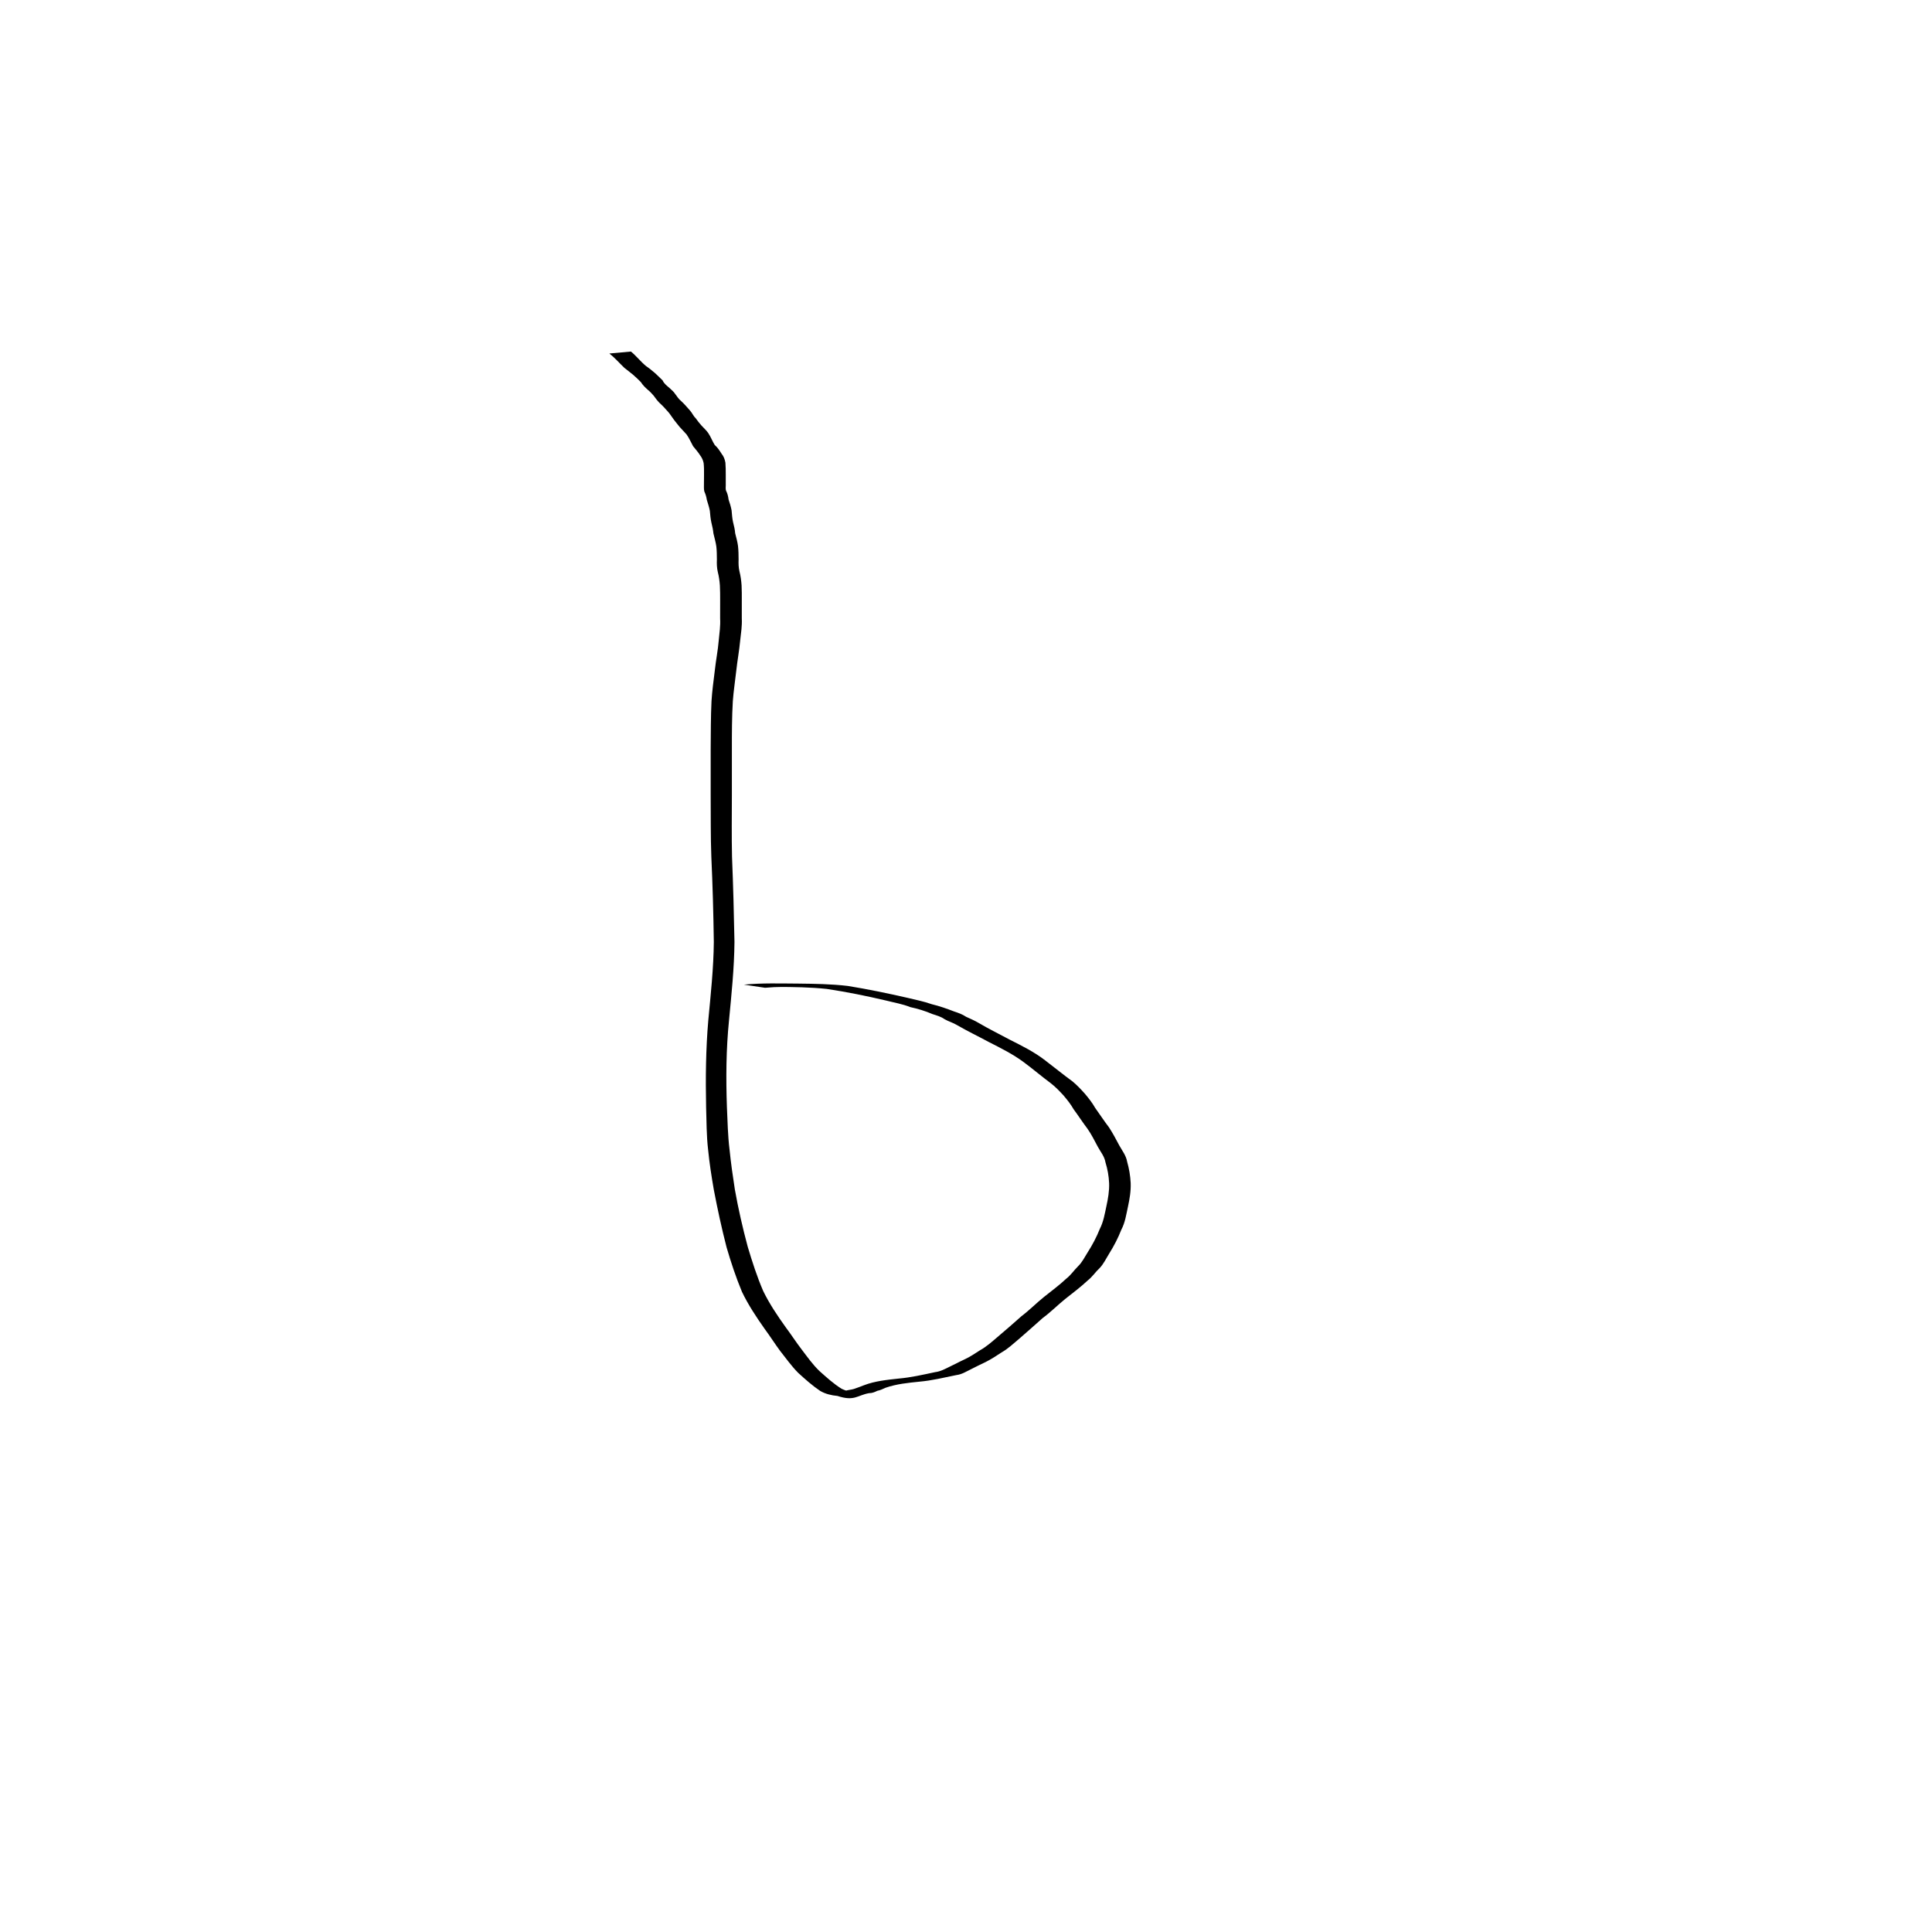
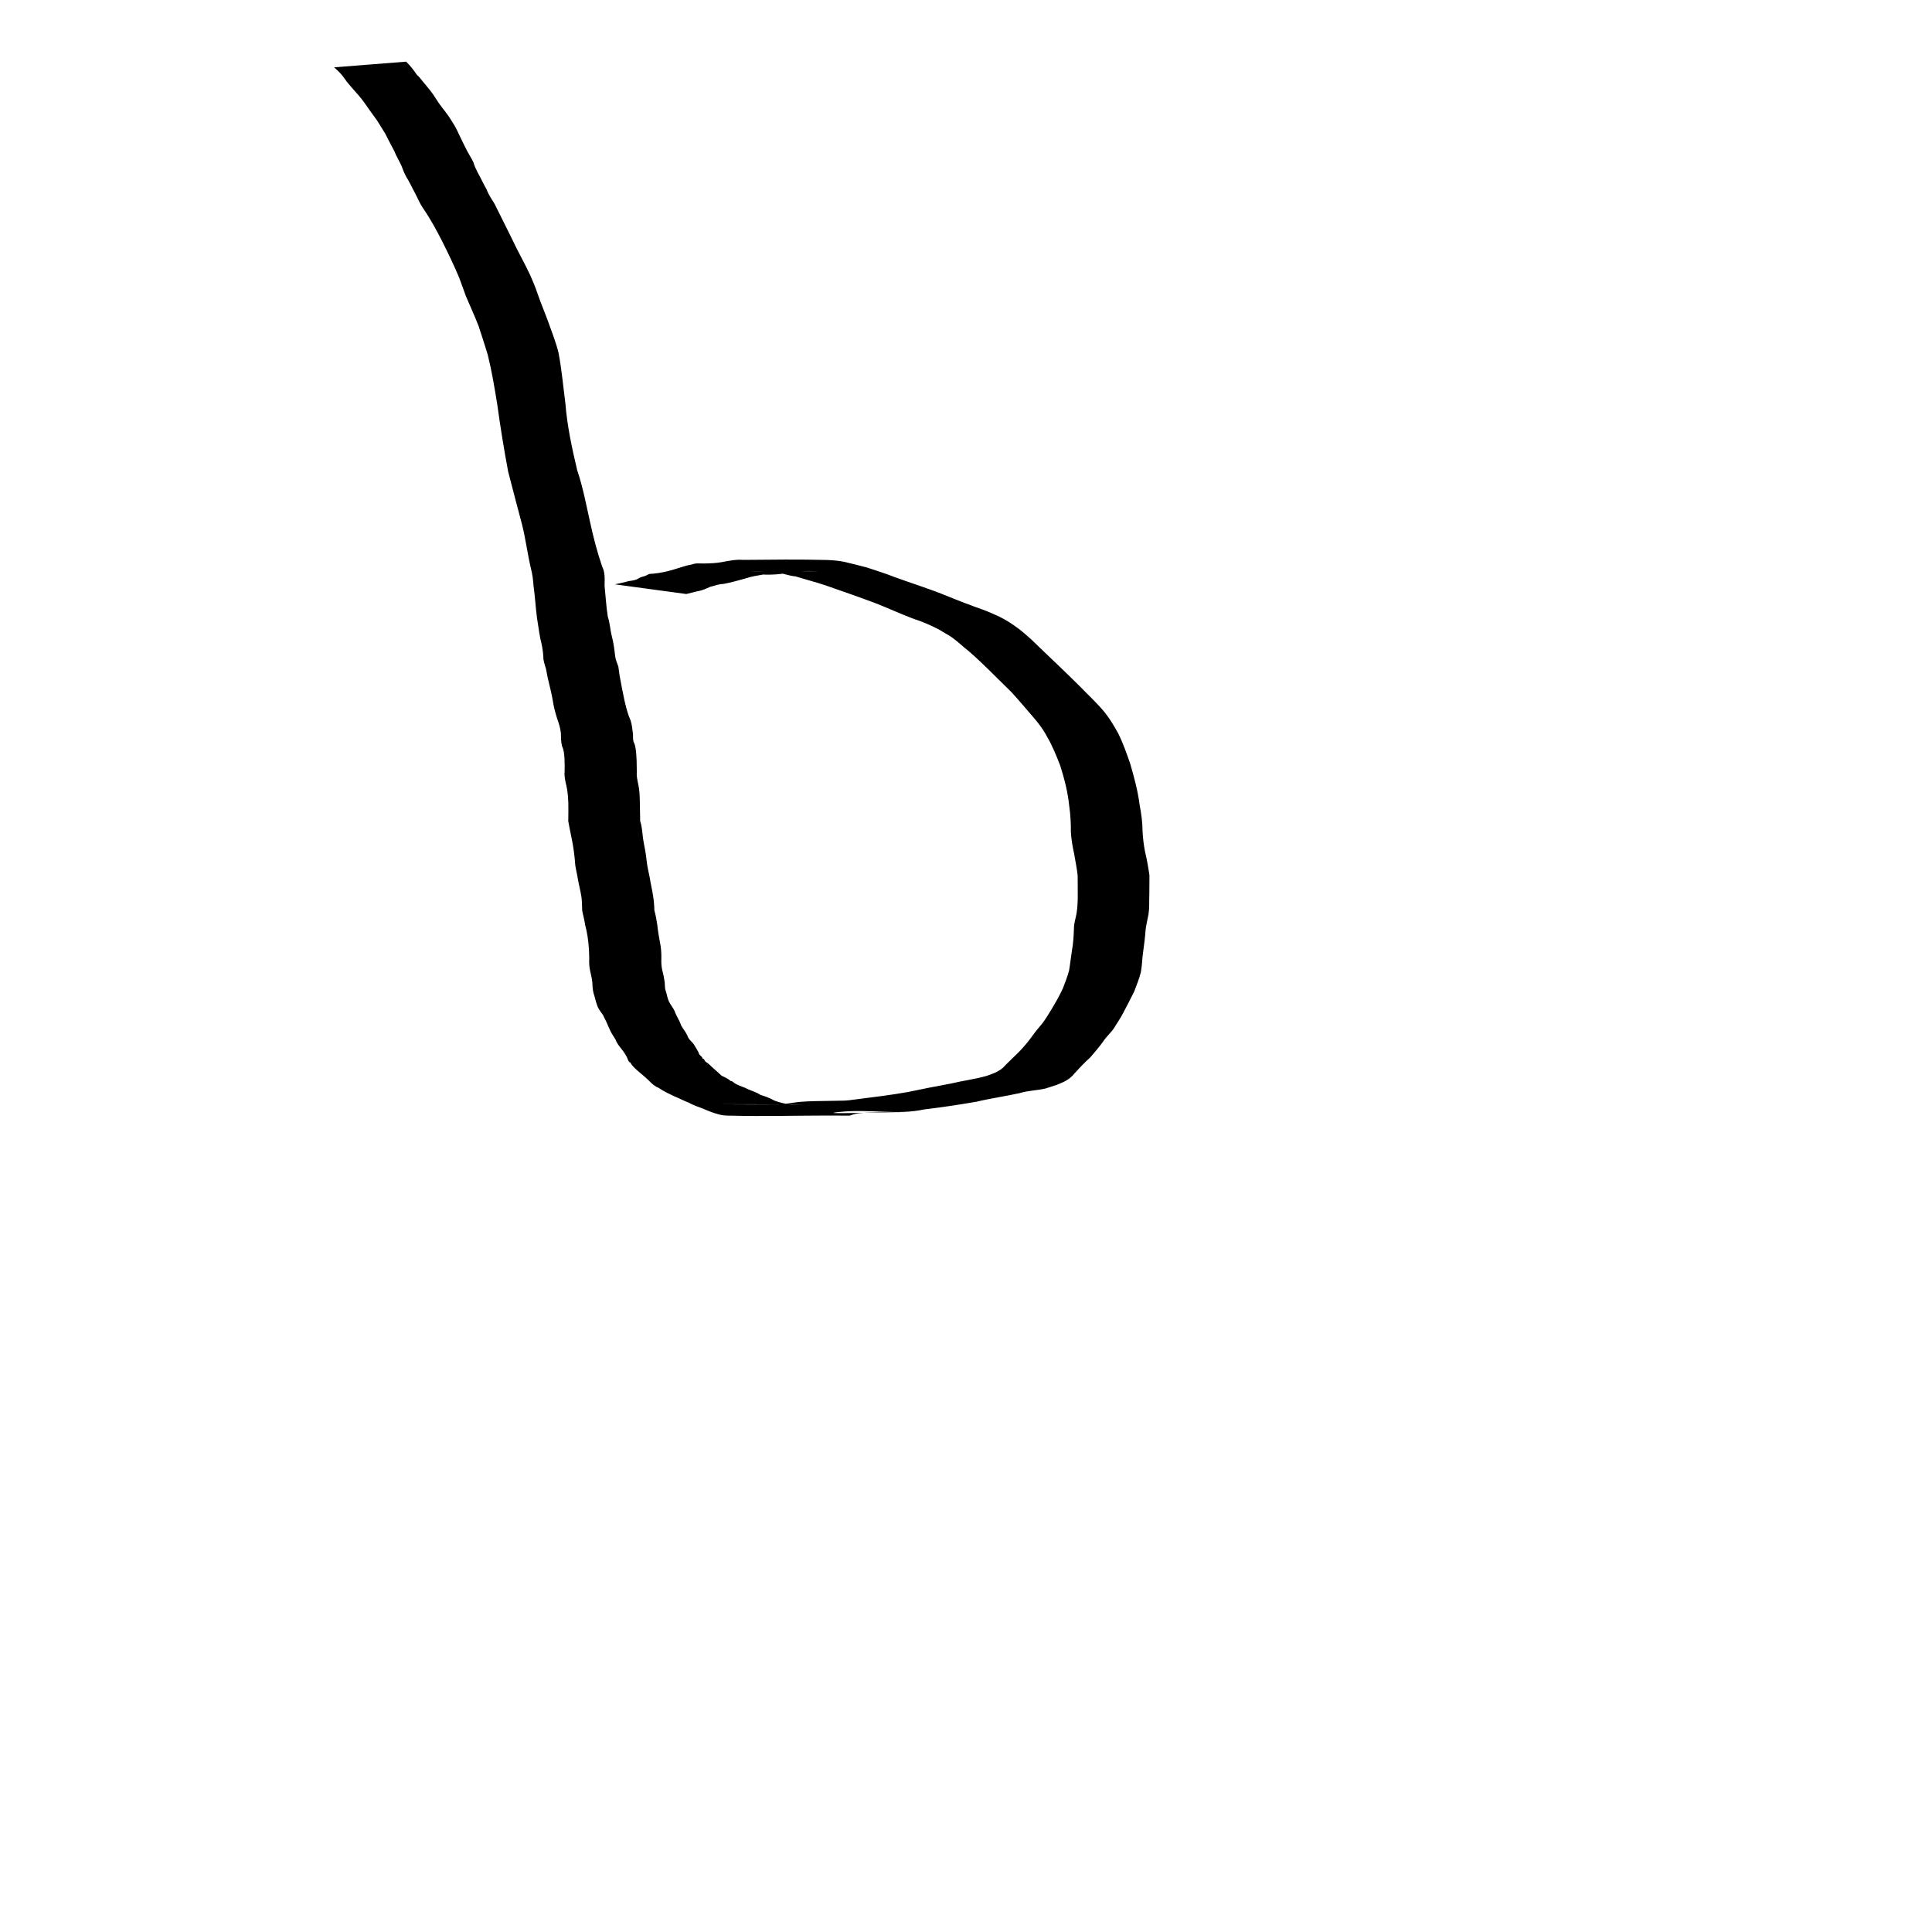
<svg xmlns="http://www.w3.org/2000/svg" width="1000" height="1000" viewBox="0 0 264.583 264.583" version="1.1" id="svg1">
-   <defs id="defs1">
-     <rect x="256.667" y="116.667" width="508.333" height="661.667" id="rect3" />
-   </defs>
-   <text xml:space="preserve" transform="scale(0.2645833)" id="text3" style="text-align:start;writing-mode:lr-tb;direction:ltr;white-space:pre;shape-inside:url(#rect3);display:inline;fill:#000000;stroke-width:19.521" />
-   <path style="fill:#000000;stroke-width:5.165" id="path9" d="m 83.451,48.41 c 0.753,0.59 1.374,1.319 2.065,1.974 0.41,0.331 0.835,0.642 1.236,0.984 0.354,0.304 0.687,0.632 1.016,0.963 0.258,0.422 0.612,0.751 0.979,1.079 0.287,0.23 0.529,0.506 0.773,0.779 0.238,0.332 0.484,0.664 0.769,0.958 0.43,0.388 0.823,0.809 1.202,1.247 0.302,0.34 0.527,0.739 0.807,1.096 0.268,0.328 0.511,0.673 0.79,0.992 0.302,0.35 0.642,0.665 0.939,1.019 0.358,0.499 0.591,1.074 0.892,1.607 0.32,0.404 0.656,0.768 0.934,1.206 0.253,0.338 0.43,0.691 0.509,1.104 0.061,0.535 0.055,1.075 0.052,1.612 -0.002,0.404 -0.004,0.808 -0.01,1.212 0.007,0.358 -0.033,0.716 0.054,1.065 0.171,0.367 0.281,0.748 0.34,1.147 0.148,0.499 0.32,0.987 0.414,1.501 0.05,0.546 0.091,1.078 0.211,1.615 0.124,0.49 0.231,0.983 0.281,1.487 0.135,0.588 0.308,1.163 0.394,1.762 0.072,0.589 0.072,1.184 0.079,1.777 -0.023,0.594 -0.01,1.168 0.126,1.747 0.16,0.606 0.24,1.226 0.285,1.85 0.033,0.68 0.037,1.362 0.035,2.043 0.002,0.817 0.003,1.634 -0.004,2.45 0.06,0.997 -0.087,1.979 -0.184,2.969 -0.114,1.411 -0.401,2.799 -0.549,4.207 -0.169,1.386 -0.361,2.762 -0.447,4.158 -0.103,2.161 -0.094,4.326 -0.113,6.489 -0.008,2.138 0.004,4.275 -2.65e-4,6.413 0.019,2.802 -0.014,5.604 0.089,8.404 0.18,3.891 0.288,7.784 0.341,11.679 -0.033,3.59 -0.423,7.165 -0.757,10.736 -0.344,3.952 -0.379,7.913 -0.299,11.876 0.065,1.952 0.044,3.904 0.276,5.844 0.178,1.837 0.467,3.659 0.781,5.477 0.504,2.645 1.075,5.28 1.749,7.888 0.601,2.058 1.28,4.105 2.105,6.085 0.857,1.788 1.956,3.441 3.095,5.058 0.73,0.983 1.383,2.02 2.109,3.006 0.809,1.024 1.568,2.096 2.486,3.026 0.964,0.879 1.939,1.753 3.023,2.483 0.733,0.422 1.535,0.608 2.367,0.687 2.332,0.77 2.712,-0.097 4.318,-0.38 0.423,7.9e-4 0.76,-0.134 1.132,-0.321 0.416,-0.073 0.765,-0.256 1.148,-0.424 1.489,-0.516 3.065,-0.67 4.623,-0.83 1.717,-0.149 3.385,-0.564 5.068,-0.904 0.74,-0.085 1.363,-0.495 2.019,-0.811 0.662,-0.337 1.329,-0.667 2.006,-0.987 0.746,-0.379 1.458,-0.839 2.155,-1.304 0.89,-0.498 1.617,-1.207 2.397,-1.851 1.091,-0.941 2.165,-1.904 3.243,-2.862 1.094,-0.8 2.037,-1.769 3.091,-2.616 1.054,-0.826 2.109,-1.631 3.089,-2.541 0.619,-0.483 1.036,-1.146 1.607,-1.672 0.556,-0.58 0.887,-1.313 1.309,-1.986 0.655,-1.045 1.224,-2.139 1.674,-3.289 0.516,-0.976 0.663,-2.053 0.896,-3.113 0.234,-1.08 0.422,-2.17 0.377,-3.277 -0.05,-0.994 -0.212,-1.959 -0.485,-2.914 -0.141,-0.84 -0.67,-1.497 -1.073,-2.22 -0.449,-0.842 -0.889,-1.687 -1.414,-2.485 -0.664,-0.863 -1.253,-1.777 -1.89,-2.66 -0.392,-0.693 -0.882,-1.314 -1.392,-1.923 -0.53,-0.6 -1.087,-1.185 -1.703,-1.699 -1.281,-0.933 -2.506,-1.94 -3.769,-2.898 -1.49,-1.154 -3.17,-1.982 -4.844,-2.828 -1.422,-0.769 -2.877,-1.474 -4.268,-2.298 -0.544,-0.325 -1.128,-0.567 -1.7,-0.832 -0.509,-0.343 -1.078,-0.543 -1.657,-0.733 -0.997,-0.385 -2.004,-0.739 -3.045,-0.989 -1.088,-0.388 -2.224,-0.604 -3.345,-0.879 -2.702,-0.615 -5.417,-1.182 -8.154,-1.622 -2.261,-0.268 -4.543,-0.296 -6.817,-0.323 -2.474,-0.012 -4.947,-0.093 -7.411,0.143 0,0 2.894,0.431 2.894,0.431 v 0 c 0.83,-0.073 1.647,-0.118 2.48,-0.119 0.249,-2.6e-4 0.996,3e-5 0.747,-2.6e-4 -0.531,-8e-4 -3.76,-0.003 -1.594,-0.001 2.277,0.015 4.561,0.038 6.827,0.279 2.737,0.411 5.451,0.963 8.145,1.596 1.102,0.284 2.233,0.466 3.29,0.894 1.046,0.22 2.068,0.54 3.052,0.96 0.562,0.184 1.143,0.338 1.629,0.687 0.546,0.318 1.174,0.483 1.716,0.816 1.419,0.822 2.897,1.529 4.34,2.308 1.656,0.843 3.317,1.667 4.813,2.78 1.26,0.936 2.454,1.956 3.714,2.893 0.627,0.483 1.171,1.063 1.709,1.64 0.507,0.604 1.004,1.215 1.391,1.904 0.648,0.871 1.229,1.787 1.888,2.65 0.547,0.773 0.964,1.623 1.41,2.455 0.38,0.714 0.928,1.337 1.063,2.159 0.288,0.928 0.456,1.866 0.501,2.84 0.041,1.081 -0.148,2.148 -0.379,3.203 -0.224,1.046 -0.394,2.1 -0.89,3.066 -0.449,1.132 -1.019,2.208 -1.676,3.234 -0.413,0.657 -0.756,1.367 -1.324,1.911 -0.546,0.54 -0.972,1.194 -1.586,1.671 -0.967,0.908 -2.035,1.691 -3.07,2.52 -1.054,0.846 -1.999,1.817 -3.08,2.632 -1.083,0.963 -2.172,1.917 -3.281,2.85 -0.764,0.653 -1.512,1.325 -2.397,1.816 -0.699,0.446 -1.388,0.918 -2.145,1.262 -0.686,0.31 -1.337,0.677 -2.02,0.992 -0.638,0.317 -1.265,0.655 -1.985,0.74 -1.66,0.356 -3.316,0.734 -5.012,0.882 -1.591,0.174 -3.212,0.334 -4.719,0.909 -0.378,0.168 -0.768,0.278 -1.152,0.429 -0.364,0.154 -0.739,0.185 -1.124,0.261 -1.157,0.338 -3.21,0.715 1.579,0.335 -0.823,-0.044 -1.622,-0.169 -2.371,-0.538 -1.106,-0.681 -2.059,-1.562 -3.028,-2.421 -0.933,-0.894 -1.681,-1.959 -2.462,-2.985 -0.752,-0.974 -1.41,-2.013 -2.151,-2.995 -1.142,-1.594 -2.242,-3.226 -3.103,-4.994 -0.844,-1.959 -1.5,-4.002 -2.112,-6.043 -0.697,-2.593 -1.298,-5.216 -1.767,-7.86 -0.283,-1.817 -0.542,-3.637 -0.727,-5.466 -0.239,-1.931 -0.269,-3.874 -0.359,-5.817 -0.139,-3.951 -0.112,-7.903 0.284,-11.842 0.341,-3.581 0.718,-7.168 0.75,-10.767 -0.073,-3.895 -0.176,-7.79 -0.336,-11.683 -0.06,-2.799 -0.025,-5.597 -0.02,-8.396 -0.007,-2.137 -0.001,-4.274 7.9e-4,-6.411 -0.001,-2.157 0.003,-4.316 0.129,-6.47 0.102,-1.391 0.314,-2.762 0.468,-4.146 0.15,-1.407 0.416,-2.798 0.544,-4.207 0.114,-0.998 0.271,-1.991 0.217,-3 -0.005,-0.817 -0.003,-1.634 8e-4,-2.451 -0.003,-0.688 0.011,-1.376 -0.028,-2.064 -0.044,-0.64 -0.127,-1.275 -0.287,-1.898 -0.133,-0.558 -0.145,-1.107 -0.123,-1.681 -0.003,-0.605 -0.013,-1.213 -0.08,-1.815 -0.078,-0.594 -0.242,-1.166 -0.389,-1.746 -0.036,-0.519 -0.161,-1.024 -0.29,-1.527 -0.117,-0.533 -0.152,-1.061 -0.2,-1.605 -0.095,-0.508 -0.242,-0.999 -0.413,-1.487 -0.053,-0.412 -0.143,-0.823 -0.337,-1.194 -0.118,-0.305 -0.023,-0.655 -0.049,-0.976 -0.002,-0.404 2.24e-4,-0.809 2.09e-4,-1.213 -0.003,-0.556 -4.3e-5,-1.113 -0.047,-1.667 -0.082,-0.451 -0.228,-0.856 -0.52,-1.218 C 98.542,61.705 98.277,61.289 97.886,60.946 97.55,60.425 97.346,59.823 96.995,59.309 96.731,58.92 96.368,58.618 96.057,58.266 95.773,57.95 95.516,57.615 95.27,57.269 c -0.334,-0.307 -0.496,-0.763 -0.812,-1.089 -0.386,-0.444 -0.769,-0.885 -1.203,-1.28 -0.308,-0.246 -0.524,-0.595 -0.757,-0.901 -0.203,-0.323 -0.506,-0.585 -0.785,-0.842 -0.365,-0.317 -0.769,-0.608 -0.969,-1.062 -0.338,-0.331 -0.673,-0.665 -1.022,-0.985 -0.403,-0.342 -0.808,-0.681 -1.247,-0.977 -0.735,-0.606 -1.327,-1.382 -2.066,-1.989 z" />
+   <defs id="defs1" />
+   <path style="fill:#000000;stroke-width:26.458" id="path4" d="m 45.752,9.22 c 0.538,0.479 1.066,0.968 1.459,1.575 0.316,0.467 0.698,0.892 1.065,1.322 0.547,0.603 1.09,1.21 1.567,1.87 0.593,0.846 1.191,1.691 1.804,2.524 0.368,0.585 0.727,1.174 1.093,1.761 0.412,0.819 0.84,1.629 1.268,2.44 0.258,0.68 0.655,1.294 0.956,1.953 0.199,0.534 0.401,1.064 0.678,1.563 0.45,0.705 0.781,1.473 1.189,2.202 0.373,0.695 0.646,1.418 1.093,2.072 1.013,1.456 1.856,3.021 2.661,4.599 0.813,1.638 1.618,3.283 2.316,4.975 0.319,0.832 0.604,1.675 0.913,2.51 0.569,1.344 1.185,2.666 1.714,4.027 0.446,1.323 0.865,2.654 1.273,3.989 0.555,2.233 0.927,4.505 1.296,6.775 0.423,3.078 0.918,6.145 1.492,9.199 0.614,2.437 1.279,4.864 1.914,7.298 0.491,1.97 0.738,3.987 1.201,5.963 0.209,0.79 0.312,1.588 0.364,2.401 0.21,1.452 0.276,2.92 0.471,4.373 0.16,0.941 0.272,1.891 0.453,2.828 0.218,0.818 0.366,1.654 0.417,2.499 -0.022,0.58 0.219,1.116 0.364,1.666 0.108,0.496 0.171,0.995 0.3,1.489 0.22,0.959 0.477,1.906 0.634,2.88 0.121,0.839 0.352,1.664 0.604,2.473 0.233,0.633 0.431,1.271 0.499,1.943 0.026,0.61 0.004,1.209 0.163,1.803 0.245,0.508 0.288,1.061 0.33,1.614 0.02,0.619 0.046,1.236 0.021,1.855 -0.067,0.66 0.089,1.29 0.238,1.928 0.188,0.782 0.232,1.585 0.268,2.385 0.025,0.827 -0.001,1.654 -0.008,2.481 0.16,0.853 0.32,1.709 0.504,2.559 0.2,0.991 0.333,1.996 0.419,3.003 0.026,0.795 0.278,1.561 0.391,2.346 0.141,0.835 0.368,1.649 0.493,2.488 0.08,0.605 0.083,1.214 0.098,1.822 0.117,0.67 0.322,1.319 0.406,1.995 0.268,0.974 0.415,1.977 0.492,2.983 0.051,0.532 0.051,1.067 0.07,1.601 -0.036,0.626 0.002,1.225 0.151,1.835 0.13,0.518 0.237,1.043 0.281,1.576 0.007,0.488 0.052,0.959 0.181,1.431 0.178,0.501 0.264,1.022 0.45,1.521 0.155,0.524 0.486,0.924 0.798,1.355 0.312,0.594 0.602,1.198 0.857,1.818 0.216,0.543 0.535,1.044 0.856,1.53 0.19,0.507 0.498,0.919 0.838,1.328 0.246,0.307 0.472,0.632 0.658,0.981 0.139,0.146 0.283,0.885 0.54,0.862 0.221,0.422 0.574,0.744 0.926,1.069 0.575,0.506 1.191,0.973 1.726,1.523 0.34,0.36 0.77,0.717 1.236,0.898 0.667,0.457 1.401,0.802 2.13,1.149 0.677,0.26 1.31,0.625 1.991,0.875 0.622,0.361 1.307,0.575 1.976,0.827 0.708,0.326 1.442,0.596 2.194,0.799 0.58,0.165 1.19,0.157 1.787,0.162 4.294,0.109 8.588,-0.013 12.883,-0.019 1.077,-0.003 2.154,0.007 3.231,0.01 0.915,-0.376 1.907,-0.387 2.88,-0.436 1.275,-0.058 2.552,-0.057 3.828,-0.055 -0.425,-0.003 1.296,0.005 0.972,0.005 -3.1,0.002 -12.382,0.335 -9.3,0.001 4.487,-0.486 7.881,0.468 11.84,-0.368 2.393,-0.289 4.772,-0.642 7.146,-1.055 1.946,-0.467 3.931,-0.737 5.882,-1.173 1.16,-0.356 2.403,-0.363 3.576,-0.64 0.013,-0.003 1.445,-0.47 1.476,-0.48 1.024,-0.398 1.834,-0.756 2.511,-1.631 0.67,-0.728 1.35,-1.468 2.099,-2.12 0.619,-0.728 1.245,-1.448 1.802,-2.226 0.432,-0.672 1.064,-1.184 1.495,-1.852 0.399,-0.679 0.867,-1.307 1.216,-2.017 0.511,-0.977 1.027,-1.944 1.512,-2.935 0.325,-0.874 0.683,-1.73 0.912,-2.637 0.181,-0.922 0.178,-1.865 0.318,-2.793 0.143,-1.048 0.275,-2.1 0.35,-3.155 0.098,-0.684 0.265,-1.36 0.391,-2.043 0.131,-0.895 0.072,-1.802 0.106,-2.706 0.026,-0.862 -0.005,-1.725 0.016,-2.587 -0.152,-1.06 -0.33,-2.116 -0.582,-3.157 -0.199,-0.935 -0.3,-1.887 -0.359,-2.84 -0.003,-1.221 -0.17,-2.434 -0.399,-3.631 -0.243,-1.928 -0.749,-3.786 -1.288,-5.647 -0.497,-1.432 -0.996,-2.879 -1.682,-4.233 -0.549,-0.98 -1.117,-1.944 -1.821,-2.821 -1.022,-1.249 -2.223,-2.336 -3.34,-3.498 -1.923,-1.917 -3.902,-3.779 -5.86,-5.66 -1.157,-1.163 -2.378,-2.218 -3.754,-3.108 -1.107,-0.729 -2.339,-1.245 -3.565,-1.736 -1.821,-0.634 -3.616,-1.332 -5.4,-2.062 -2.295,-0.929 -4.662,-1.648 -6.982,-2.506 -1.213,-0.487 -2.467,-0.856 -3.704,-1.275 -0.956,-0.26 -1.92,-0.484 -2.883,-0.723 -0.801,-0.182 -1.621,-0.254 -2.44,-0.29 -3.851,-0.1 -7.704,-0.053 -11.556,-0.016 -1.013,-0.083 -1.979,0.123 -2.967,0.308 -0.76,0.138 -1.53,0.168 -2.3,0.182 -0.603,0.021 -1.205,-0.093 -1.771,0.133 -0.82,0.136 -1.566,0.423 -2.358,0.656 -0.994,0.312 -2.013,0.526 -3.05,0.618 -0.133,0.009 -0.27,-0.005 -0.399,0.028 -0.224,0.058 -0.414,0.211 -0.633,0.283 -0.334,0.11 -0.565,0.133 -0.871,0.322 -0.523,0.358 -1.176,0.28 -1.752,0.484 -0.496,0.124 -0.997,0.231 -1.498,0.334 0,0 9.788,1.324 9.788,1.324 v 0 c 0.484,-0.124 0.968,-0.245 1.454,-0.359 0.646,-0.1 1.221,-0.339 1.806,-0.625 0.608,-0.126 1.175,-0.393 1.808,-0.391 1.05,-0.196 2.078,-0.486 3.105,-0.778 0.761,-0.257 1.557,-0.373 2.347,-0.513 0.59,0.038 1.18,0.017 1.77,-0.02 0.757,-0.059 1.508,-0.167 2.253,-0.313 0.998,-0.159 1.997,-0.158 3.006,-0.134 4.691,0.016 -13.222,0.018 -7.903,-0.007 0.823,7.94e-4 1.649,0.008 2.466,0.122 0.97,0.127 1.871,0.519 2.849,0.604 1.338,0.416 2.695,0.765 4.03,1.204 2.32,0.81 4.643,1.611 6.943,2.478 1.738,0.676 3.43,1.468 5.177,2.123 1.236,0.394 2.417,0.909 3.563,1.512 0.569,0.366 1.197,0.678 1.747,1.069 0.792,0.563 1.49,1.267 2.261,1.856 2.037,1.762 3.892,3.72 5.828,5.591 1.046,1.129 2.013,2.306 3.02,3.463 0.708,0.81 1.356,1.67 1.857,2.626 0.75,1.271 1.302,2.654 1.833,4.027 0.567,1.808 1.038,3.635 1.226,5.527 0.168,1.178 0.233,2.343 0.22,3.531 0.06,1.005 0.229,1.994 0.446,2.977 0.167,0.987 0.372,1.964 0.483,2.961 0.024,0.858 -0.002,1.717 0.012,2.575 0.013,0.855 -0.023,1.707 -0.151,2.553 -0.108,0.722 -0.379,1.42 -0.369,2.154 -0.036,1.024 -0.089,2.048 -0.28,3.057 -0.143,0.899 -0.233,1.797 -0.386,2.693 -0.226,0.837 -0.542,1.646 -0.853,2.454 -0.457,0.991 -1.001,1.937 -1.562,2.872 -0.398,0.639 -0.778,1.293 -1.231,1.896 -0.51,0.606 -1.022,1.211 -1.478,1.86 -0.514,0.72 -1.105,1.398 -1.713,2.038 -0.734,0.735 -1.502,1.434 -2.215,2.189 -0.638,0.572 -1.472,0.856 -2.272,1.129 -1.605,0.456 -3.272,0.654 -4.893,1.048 -1.956,0.36 -3.906,0.736 -5.851,1.152 -2.416,0.433 -4.85,0.713 -7.283,1.029 -0.274,0.035 -0.547,0.075 -0.821,0.105 -0.268,0.029 -1.077,0.067 -0.807,0.069 19.001,0.173 4.397,-0.174 -1.979,0.014 -1.263,0.016 -2.527,0.027 -3.786,0.123 -1.006,0.085 -1.995,0.319 -2.996,0.351 -1.03,0.004 -2.06,0.014 -3.09,0.013 -3.814,0.003 -10.704,-0.056 6.429,-0.007 -0.575,0.004 -1.151,0.014 -1.726,0.019 -0.765,-0.096 -1.506,-0.27 -2.229,-0.543 -0.613,-0.356 -1.259,-0.575 -1.929,-0.79 -0.618,-0.426 -1.4,-0.592 -2.06,-0.946 -0.421,-0.164 -1.08,-0.402 -1.454,-0.643 -0.107,-0.069 -0.189,-0.173 -0.3,-0.233 -0.083,-0.045 -0.181,-0.052 -0.272,-0.078 -0.327,-0.331 -0.811,-0.519 -1.234,-0.727 -0.562,-0.556 -1.174,-1.027 -1.728,-1.587 -0.134,-0.113 -0.427,-0.277 -0.529,-0.41 -0.135,-0.176 -0.07,-0.304 -0.314,-0.323 -0.123,-0.427 -0.493,-0.415 -0.563,-0.858 -0.226,-0.406 -0.441,-0.785 -0.69,-1.162 -0.305,-0.382 -0.684,-0.636 -0.837,-1.126 -0.217,-0.497 -0.586,-0.924 -0.855,-1.392 -0.22,-0.699 -0.67,-1.295 -0.9,-1.988 -0.232,-0.511 -0.524,-0.774 -0.749,-1.258 -0.239,-0.453 -0.288,-0.946 -0.445,-1.432 -0.169,-0.4 -0.124,-0.79 -0.161,-1.217 -0.073,-0.572 -0.186,-1.138 -0.342,-1.695 -0.117,-0.539 -0.143,-1.066 -0.119,-1.619 0.01,-0.576 -0.019,-1.15 -0.107,-1.721 -0.183,-0.993 -0.364,-1.989 -0.47,-2.993 -0.099,-0.632 -0.211,-1.257 -0.384,-1.875 -0.008,-0.652 -0.063,-1.305 -0.169,-1.949 -0.125,-0.843 -0.333,-1.667 -0.46,-2.508 -0.144,-0.755 -0.341,-1.501 -0.419,-2.265 -0.089,-1.043 -0.336,-2.054 -0.497,-3.087 -0.101,-0.8 -0.139,-1.622 -0.394,-2.392 -0.005,-0.838 -0.032,-1.676 -0.046,-2.513 -0.016,-0.857 -0.032,-1.729 -0.225,-2.568 -0.119,-0.572 -0.245,-1.126 -0.193,-1.715 -0.027,-0.64 0.006,-1.282 -0.046,-1.921 -0.038,-0.642 -0.072,-1.305 -0.287,-1.915 -0.286,-0.454 -0.115,-1.023 -0.225,-1.534 -0.075,-0.748 -0.17,-1.473 -0.516,-2.155 -0.264,-0.763 -0.476,-1.558 -0.643,-2.347 -0.213,-0.972 -0.393,-1.949 -0.575,-2.926 -0.112,-0.52 -0.141,-1.034 -0.231,-1.557 -0.171,-0.476 -0.384,-0.949 -0.441,-1.452 -0.099,-0.886 -0.211,-1.766 -0.434,-2.632 -0.243,-0.898 -0.27,-1.86 -0.569,-2.752 -0.229,-1.407 -0.297,-2.836 -0.446,-4.253 0.016,-0.922 0.09,-1.807 -0.34,-2.654 -0.667,-1.937 -1.174,-3.907 -1.613,-5.911 -0.548,-2.436 -0.999,-4.903 -1.801,-7.273 -0.715,-3.011 -1.367,-6.044 -1.611,-9.137 -0.301,-2.299 -0.501,-4.614 -0.936,-6.893 -0.33,-1.399 -0.874,-2.726 -1.345,-4.08 -0.487,-1.345 -1.055,-2.66 -1.518,-4.014 -0.295,-0.884 -0.649,-1.73 -1.026,-2.58 C 71.811,35.976 70.874,34.35 70.084,32.653 69.29,31.087 68.539,29.501 67.739,27.938 67.335,27.275 66.902,26.659 66.63,25.918 66.21,25.207 65.89,24.46 65.483,23.745 65.231,23.25 64.981,22.778 64.837,22.236 64.517,21.551 64.078,20.941 63.76,20.252 63.356,19.428 62.94,18.611 62.561,17.775 62.236,17.116 61.816,16.517 61.429,15.897 60.839,15.068 60.161,14.3 59.638,13.421 59.205,12.691 58.643,12.058 58.11,11.405 57.757,11.016 57.463,10.549 57.071,10.218 56.639,9.577 56.174,8.982 55.616,8.444 Z" />
</svg>
